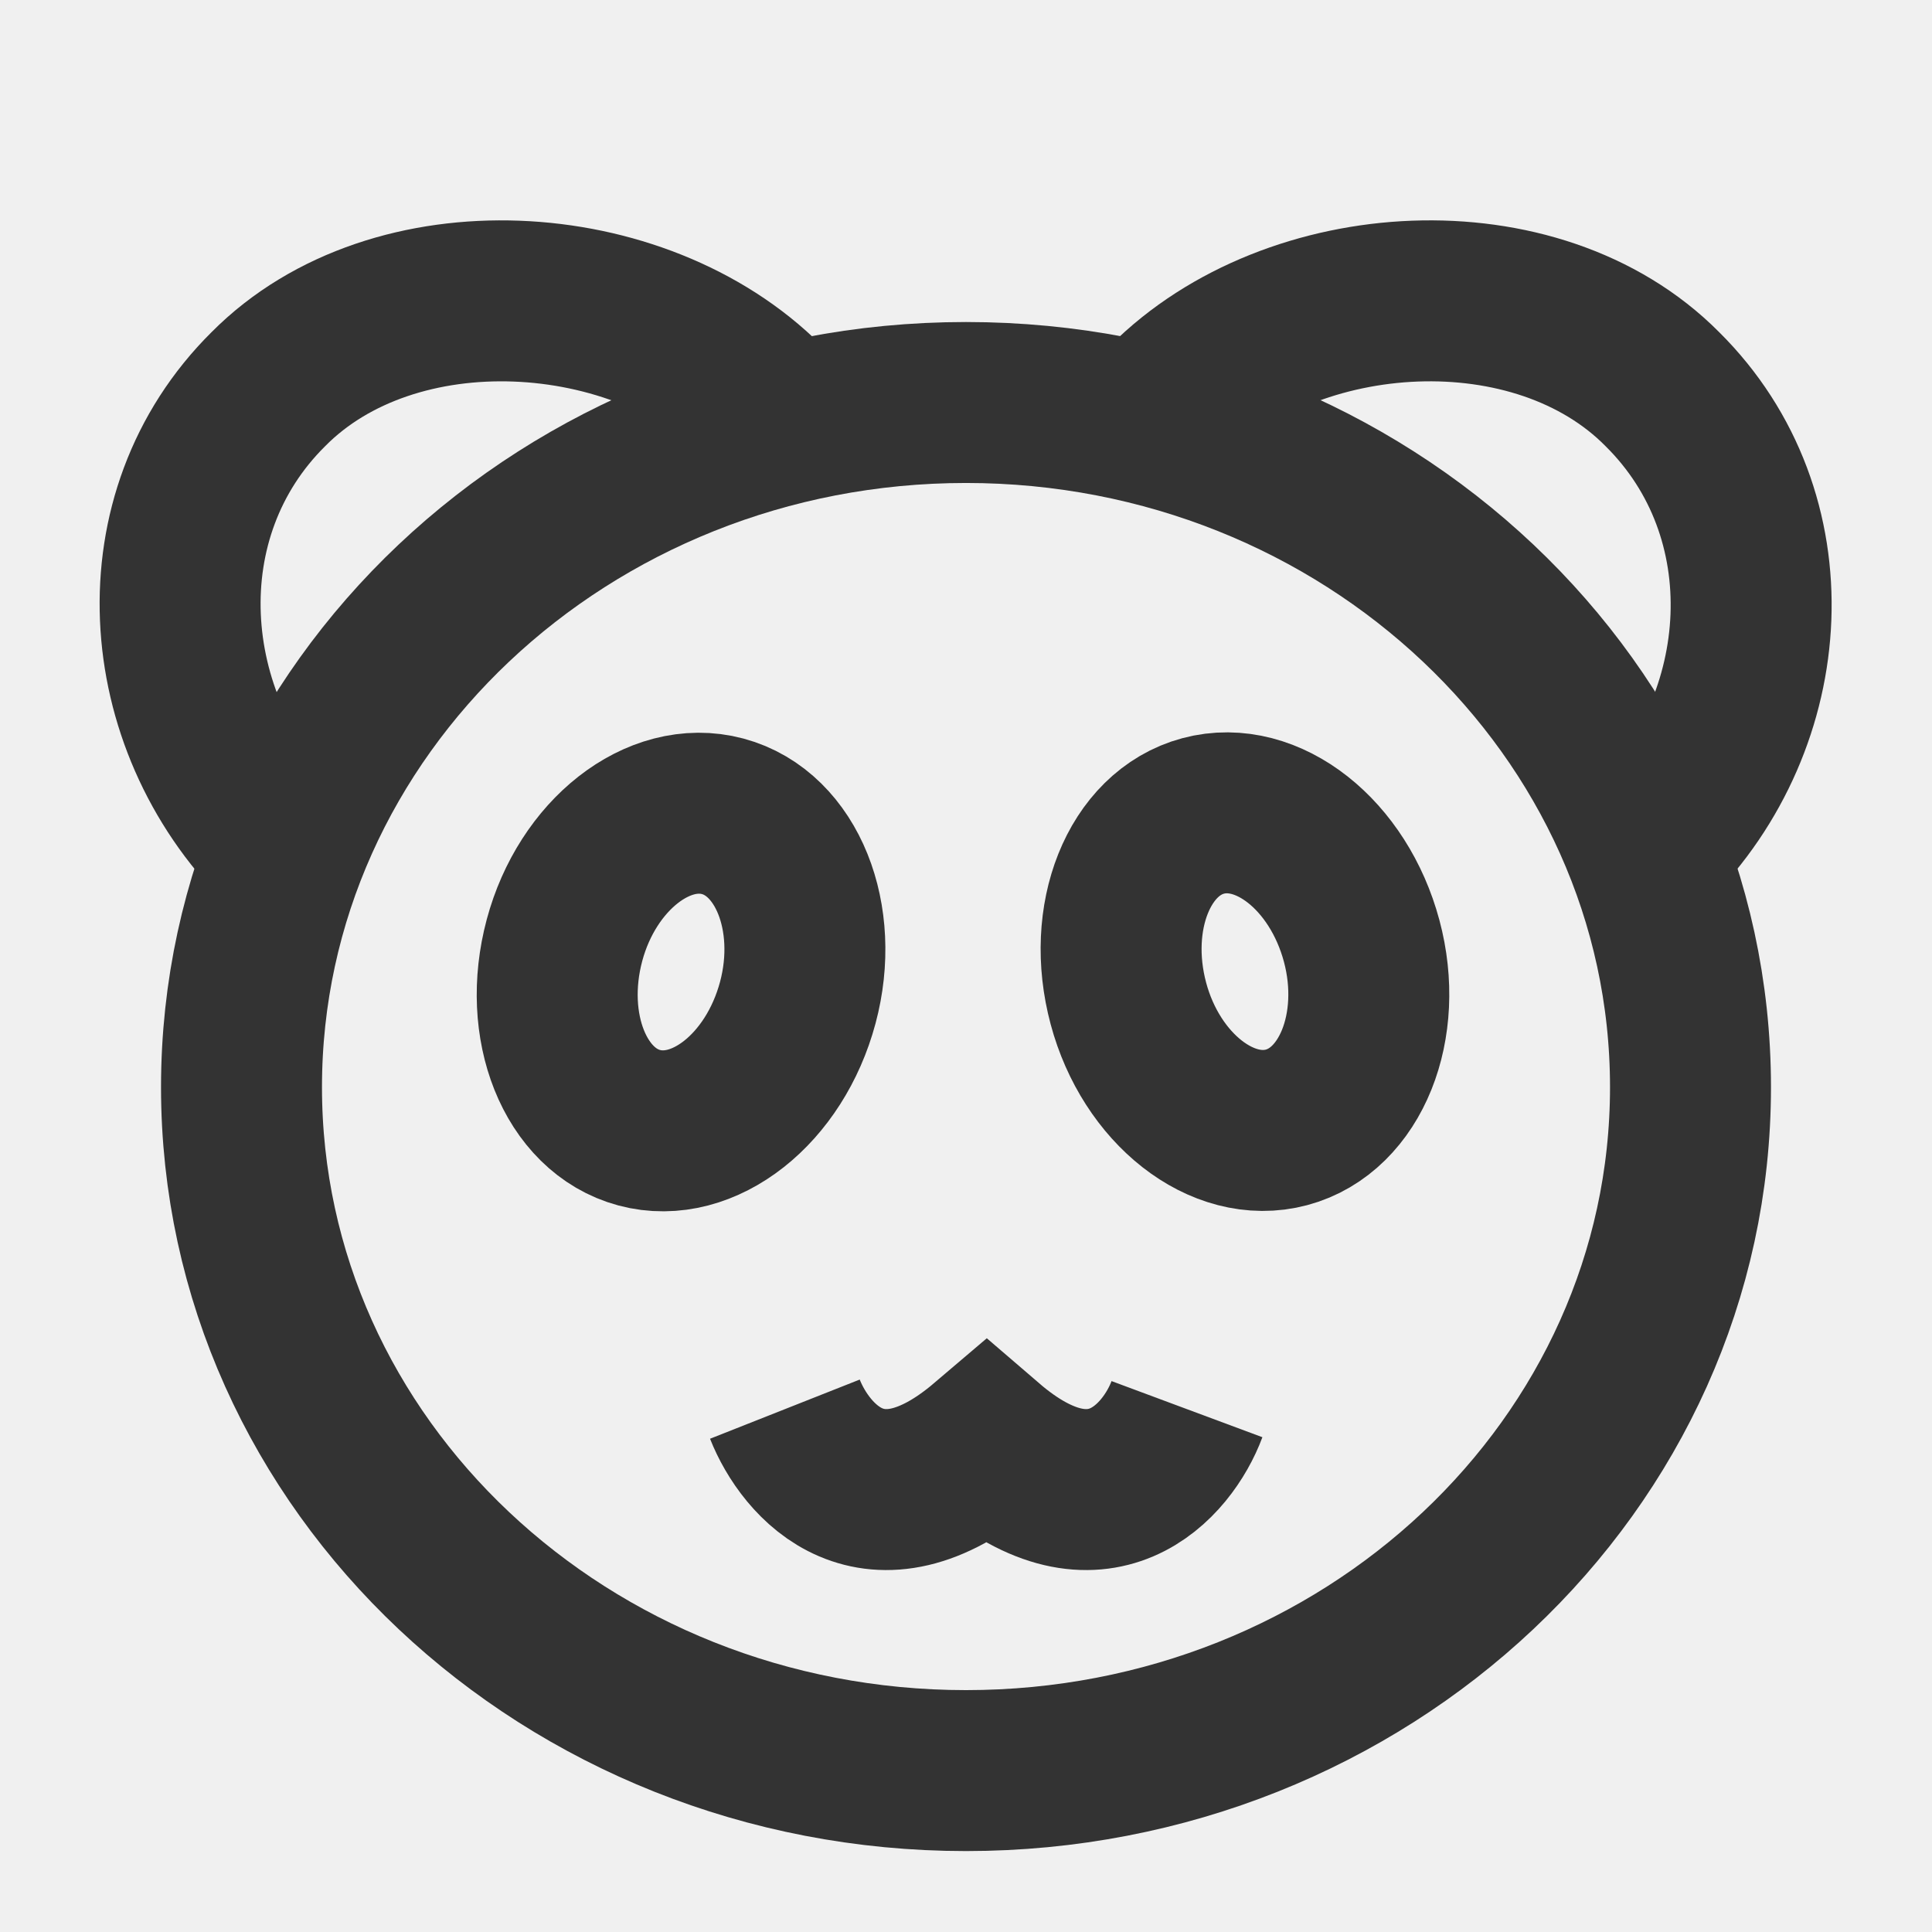
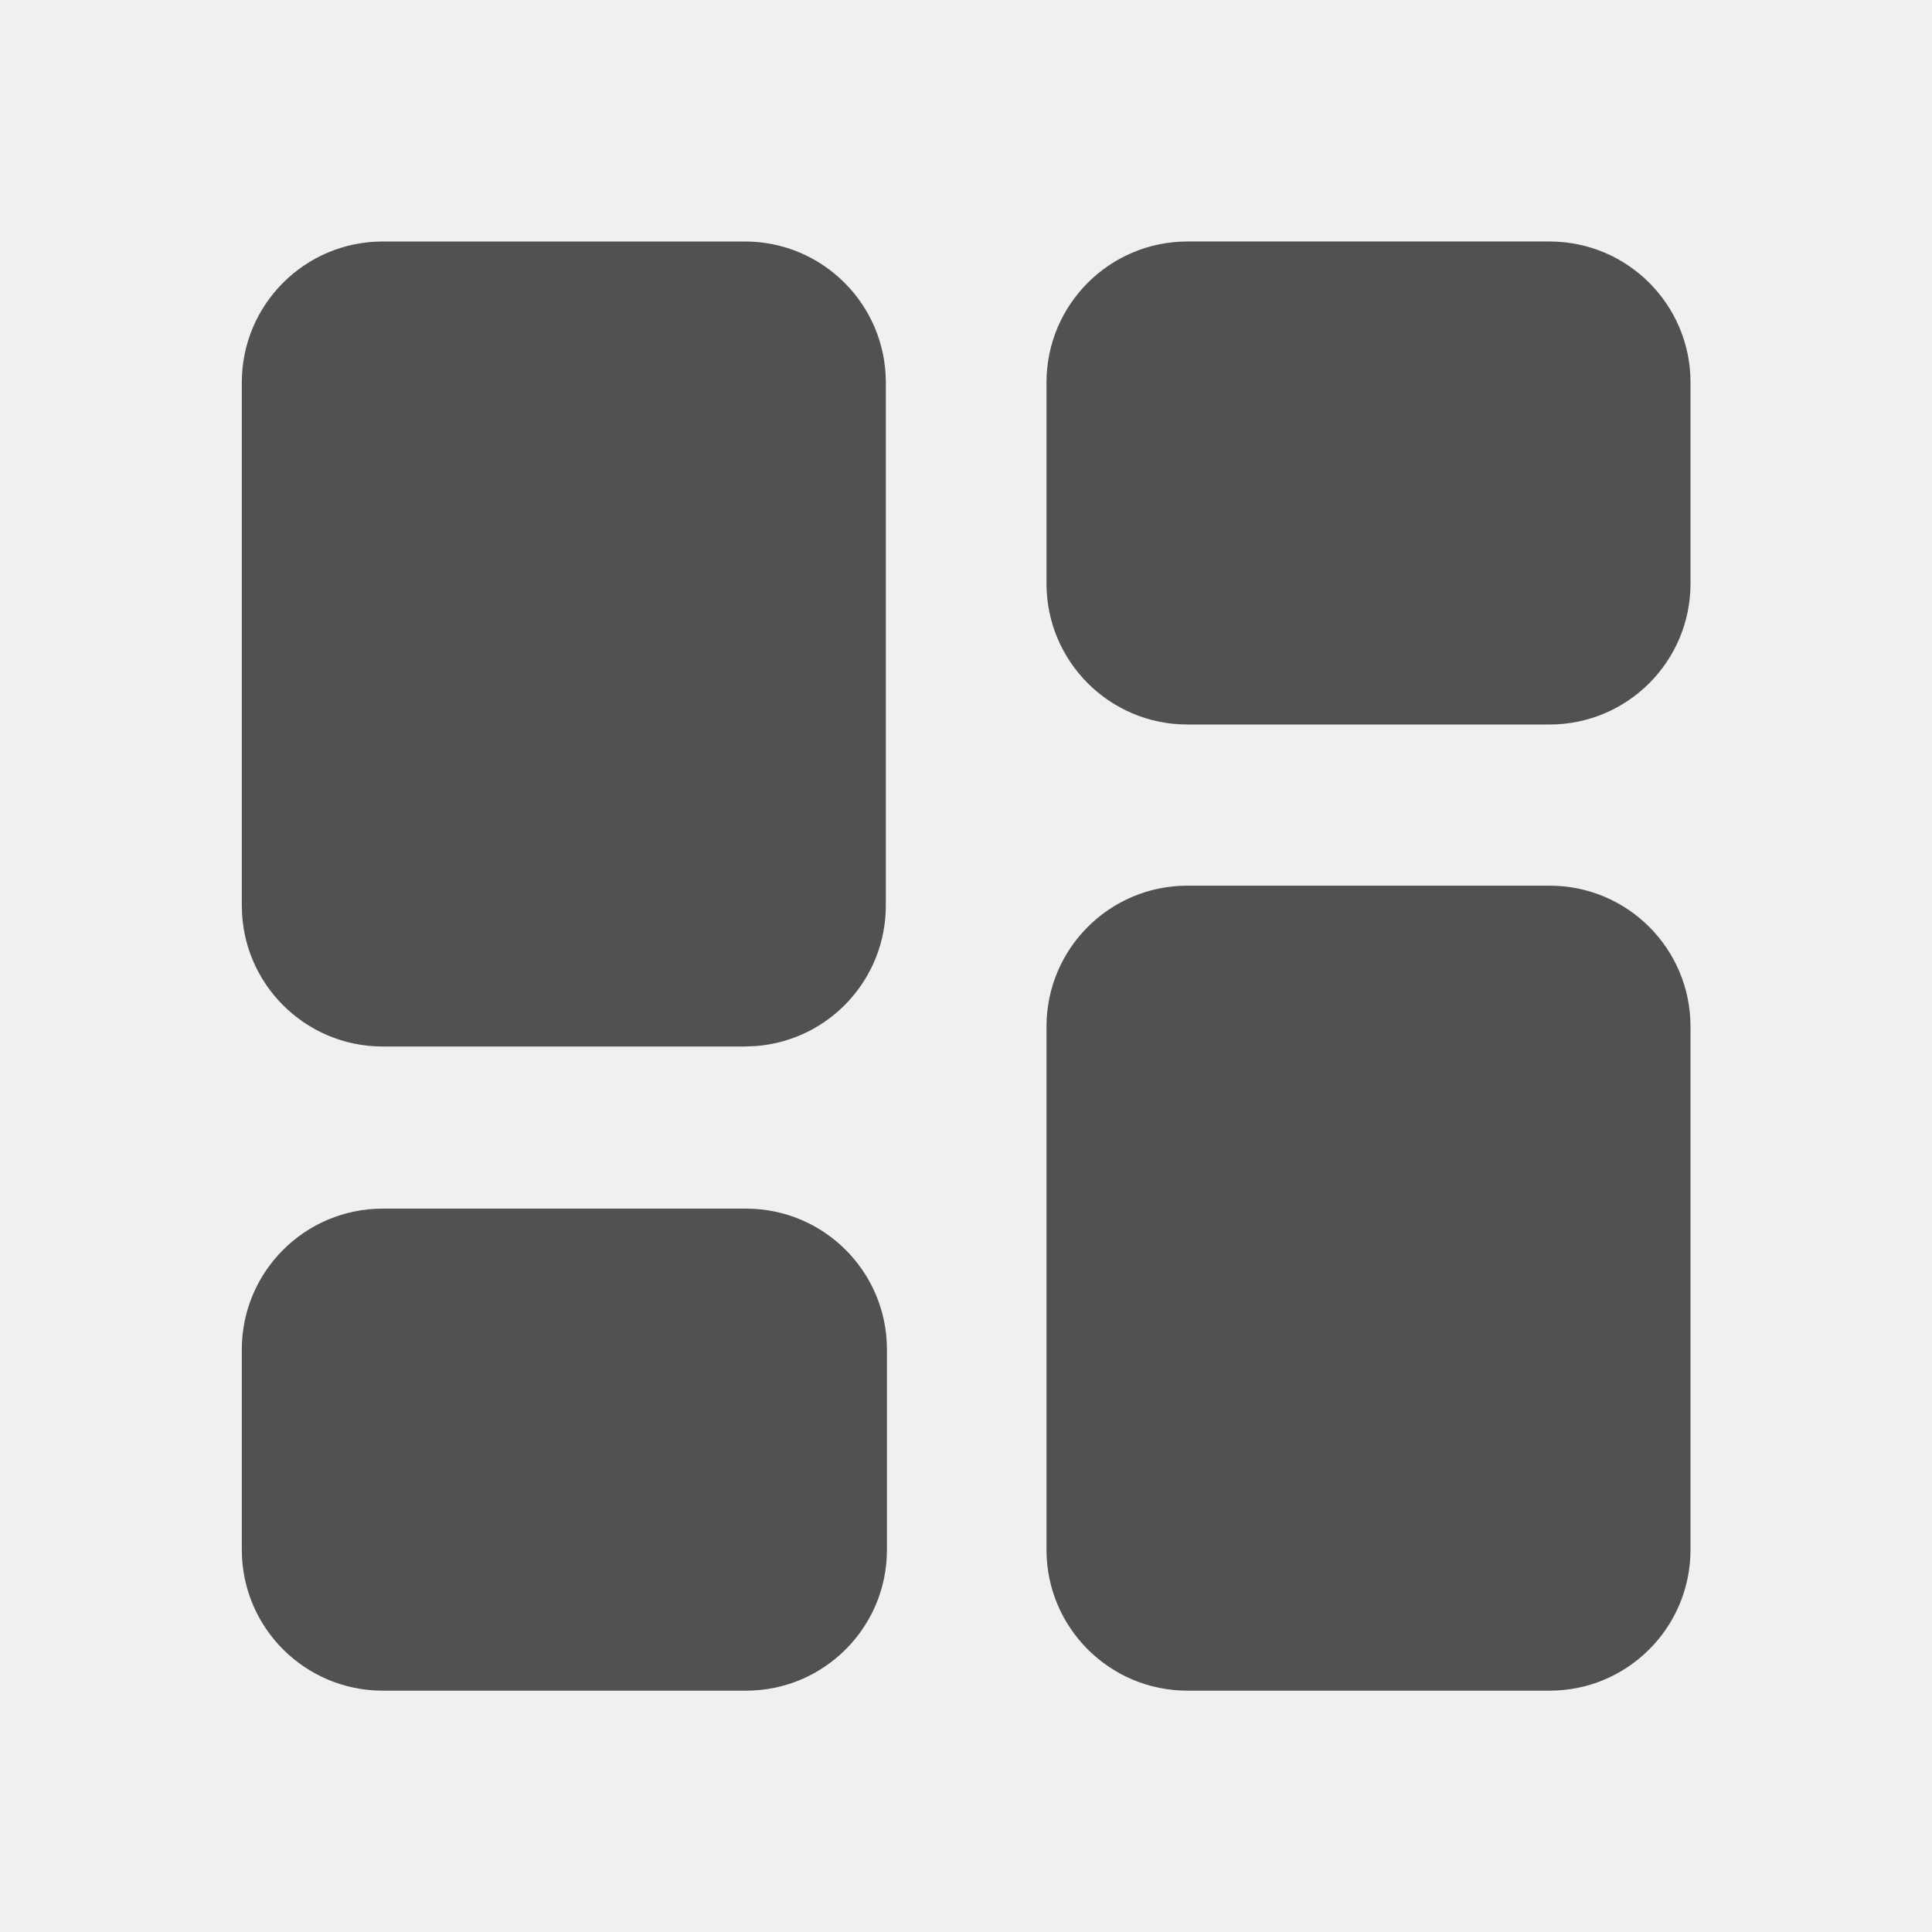
- <svg xmlns="http://www.w3.org/2000/svg" xmlns:xlink="http://www.w3.org/1999/xlink" width="16" height="16" fill="none" viewBox="0 0 16 16">
-   <defs>
-     <rect id="path_0" width="16" height="16" x="0" y="0" />
-   </defs>
-   <g opacity="1" transform="translate(0 0) rotate(0 8 8)">
-     <mask id="bg-mask-0" fill="#fff">
-       <use xlink:href="#path_0" />
-     </mask>
-     <g mask="url(#bg-mask-0)">
-       <path id="路径 1" style="stroke:#333;stroke-width:1.333;stroke-opacity:1;stroke-dasharray:0 0" d="M6,0C2.69,0 0,2.54 0,5.67C0,8.8 2.69,11.33 6,11.33C9.31,11.33 12,8.8 12,5.67C12,2.54 9.31,0 6,0Z" transform="translate(2 3.333333) rotate(0 6 5.666667)" />
-       <path id="路径 2" style="stroke:#333;stroke-width:1.333;stroke-opacity:1;stroke-dasharray:0 0" d="M1,0C0.45,0 0,0.6 0,1.33C0,2.07 0.45,2.67 1,2.67C1.55,2.67 2,2.07 2,1.33C2,0.6 1.55,0 1,0Z" transform="translate(4.64 6.715) rotate(15 1 1.333333)" />
-       <path id="路径 3" style="stroke:#333;stroke-width:1.333;stroke-opacity:1;stroke-dasharray:0 0" d="M1,0C0.45,0 0,0.6 0,1.33C0,2.07 0.45,2.67 1,2.67C1.55,2.67 2,2.07 2,1.33C2,0.6 1.55,0 1,0Z" transform="translate(9.31 6.715) rotate(165 1 1.333334)" />
-       <path id="路径 4" style="stroke:#333;stroke-width:1.333;stroke-opacity:1;stroke-dasharray:0 0" d="M4,4.51C5.04,3.47 5.15,1.77 4.1,0.73C3.06,-0.32 1.04,-0.2 0,0.84" transform="translate(9.6666 2.492505) rotate(0 2.417617 2.253581)" />
-       <path id="路径 5" style="stroke:#333;stroke-width:1.333;stroke-opacity:1;stroke-dasharray:0 0" d="M0.84,4.51C-0.2,3.47 -0.32,1.77 0.73,0.73C1.77,-0.32 3.8,-0.2 4.84,0.84" transform="translate(1.492668 2.492614) rotate(0 2.420333 2.25361)" />
-       <path id="路径 6" style="stroke:#333;stroke-width:1.333;stroke-opacity:1;stroke-dasharray:0 0" d="M0,0C0.17,0.43 0.73,1.09 1.67,0.29C2.6,1.09 3.17,0.43 3.33,0" transform="translate(6.5 11.67) rotate(0 1.666667 0.3333303)" />
-     </g>
-   </g>
+ <svg xmlns="http://www.w3.org/2000/svg" t="1698030814488" class="icon" viewBox="0 0 1024 1024" version="1.1" p-id="16215" width="16" height="16">
+   <path d="M821.333 469.419c41.259 0 74.667 33.408 74.667 74.667v277.333a74.667 74.667 0 0 1-74.667 74.667h-192a74.667 74.667 0 0 1-74.667-74.667v-277.333c0-41.259 33.451-74.667 74.667-74.667h192z m-425.899 171.179c41.259 0 74.667 33.451 74.667 74.667v106.155a74.667 74.667 0 0 1-74.667 74.667H202.837a74.667 74.667 0 0 1-74.667-74.667v-106.155c0-41.216 33.408-74.667 74.667-74.667h192.597zM394.837 128c41.216 0 74.667 33.451 74.667 74.667v277.333a74.667 74.667 0 0 1-68.565 74.411L394.837 554.667h-192a74.667 74.667 0 0 1-74.667-74.667v-277.333c0-41.216 33.408-74.667 74.667-74.667h192z m426.496 0c41.259 0 74.667 33.451 74.667 74.667v106.667A74.667 74.667 0 0 1 821.333 384h-192A74.667 74.667 0 0 1 554.667 309.333v-106.667c0-41.216 33.451-74.667 74.667-74.667h192z" fill="#515151" p-id="16216" />
</svg>
